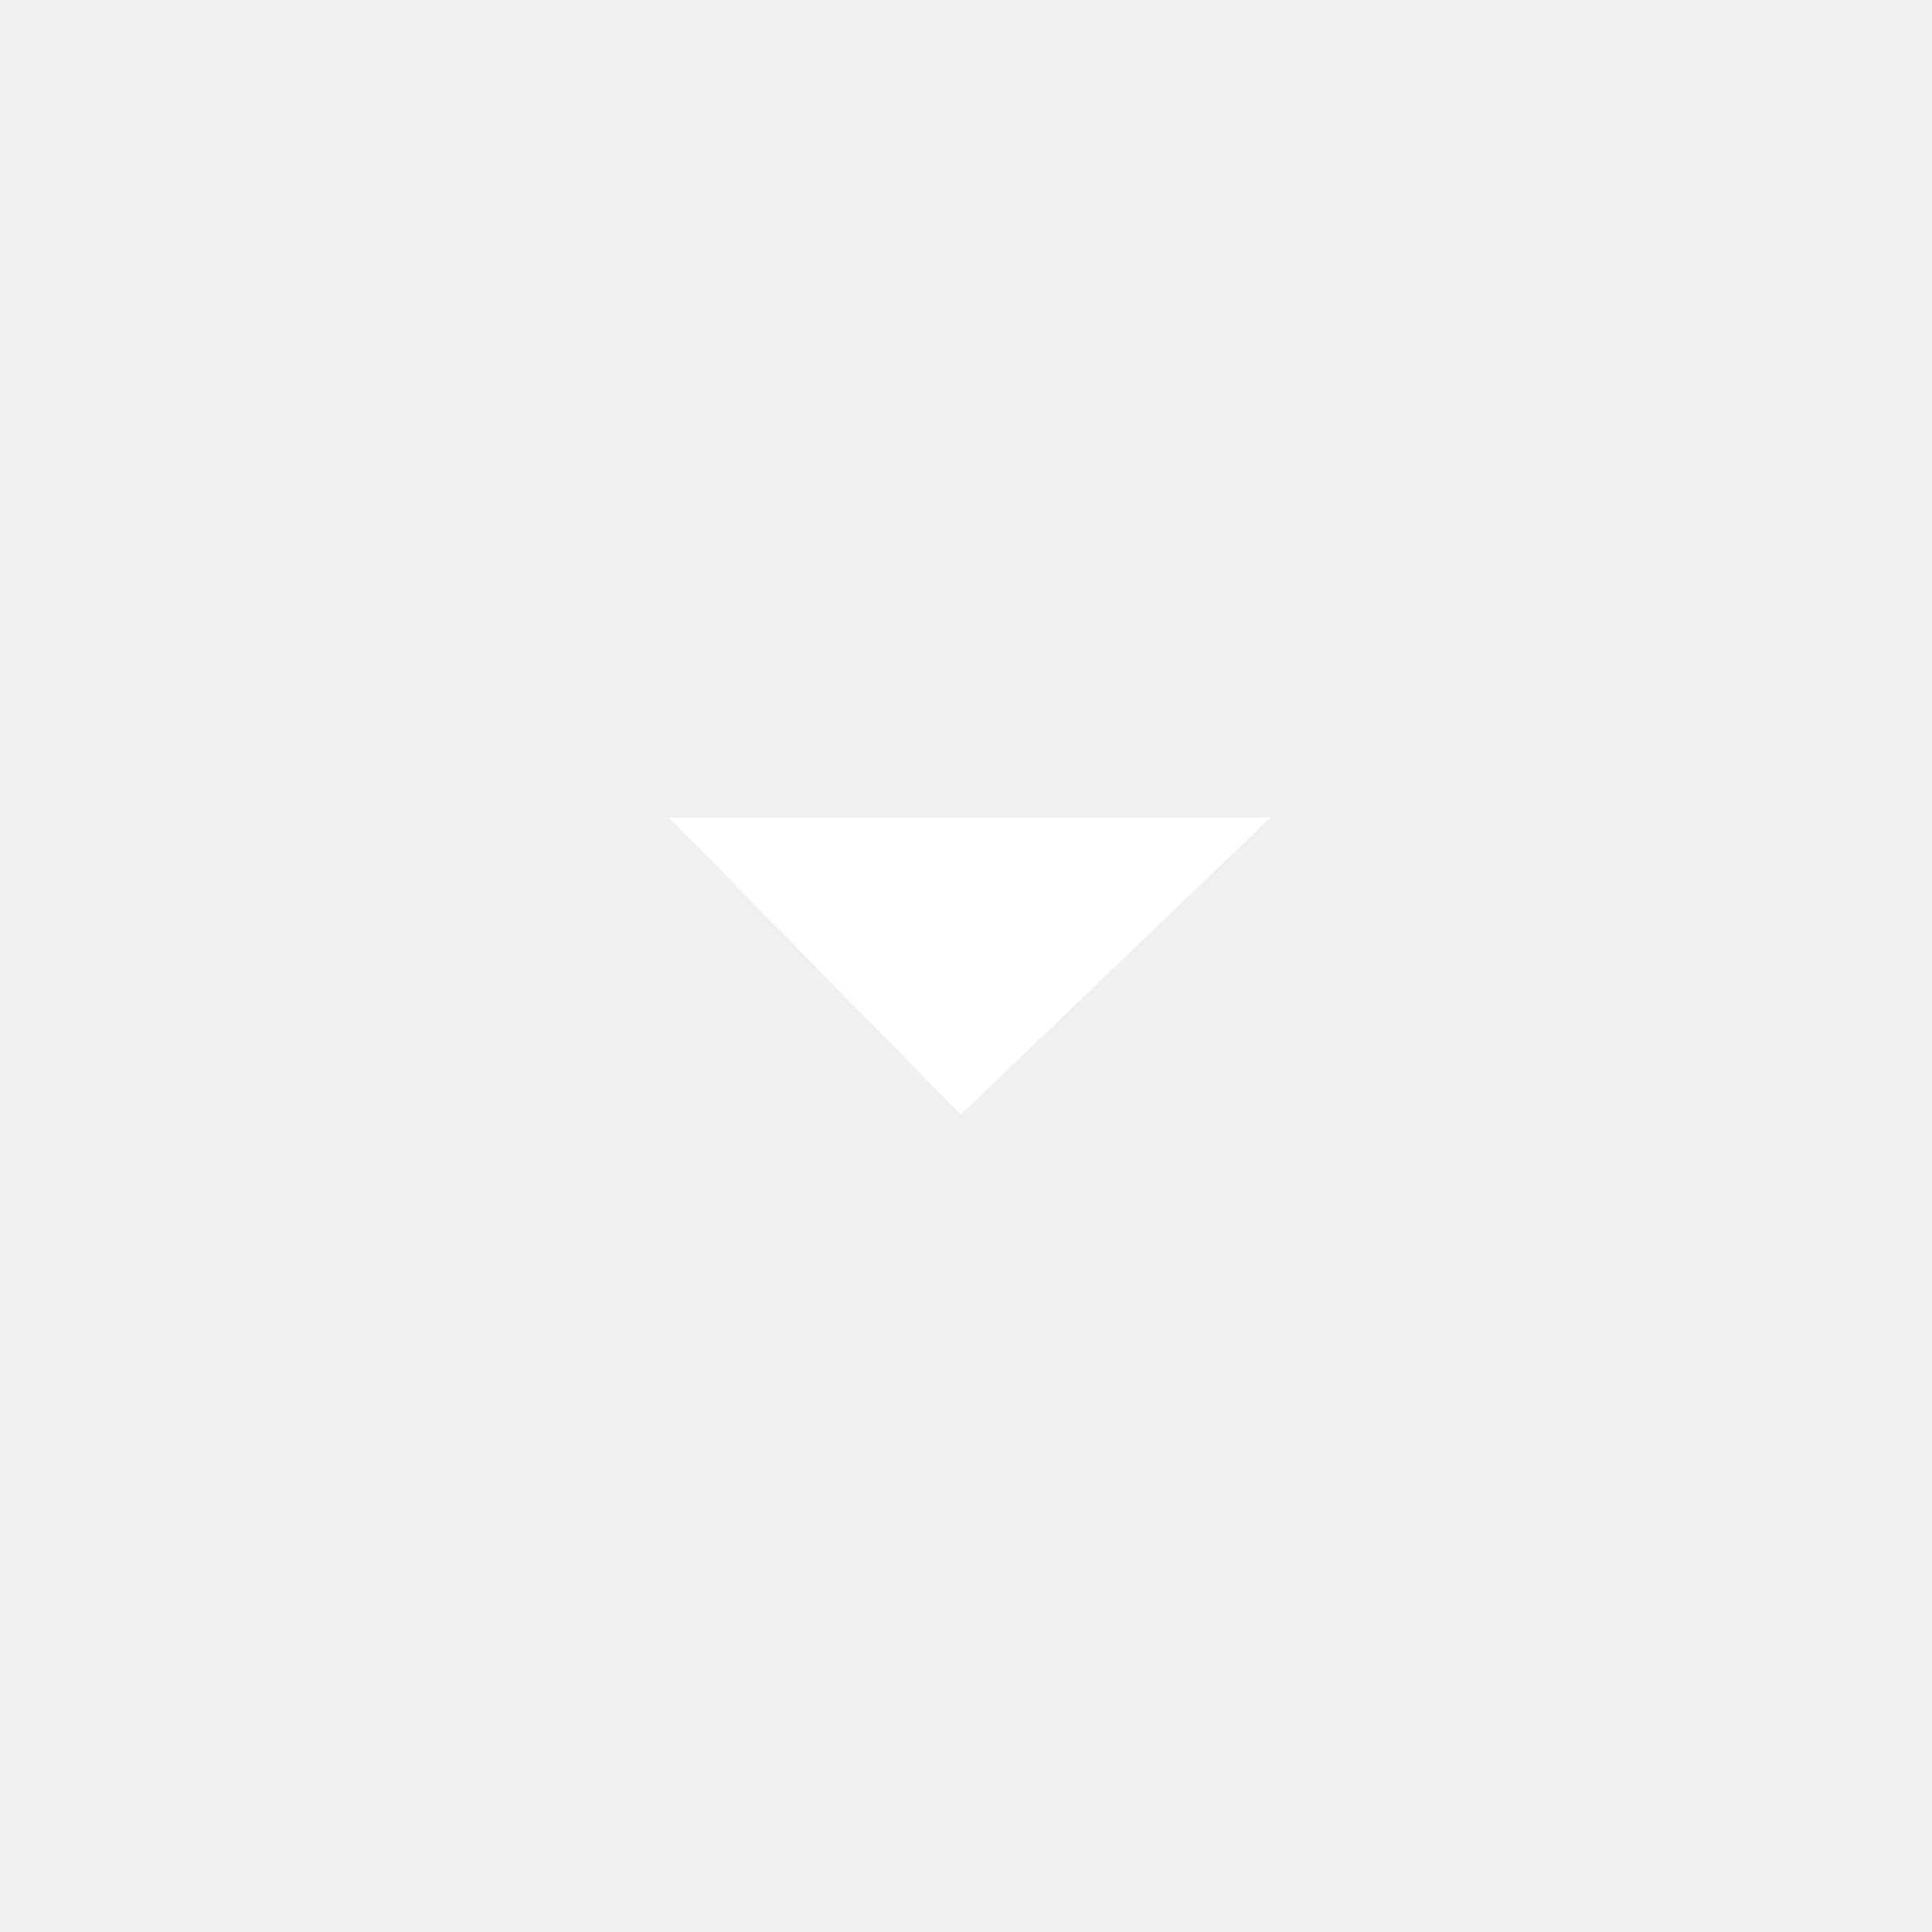
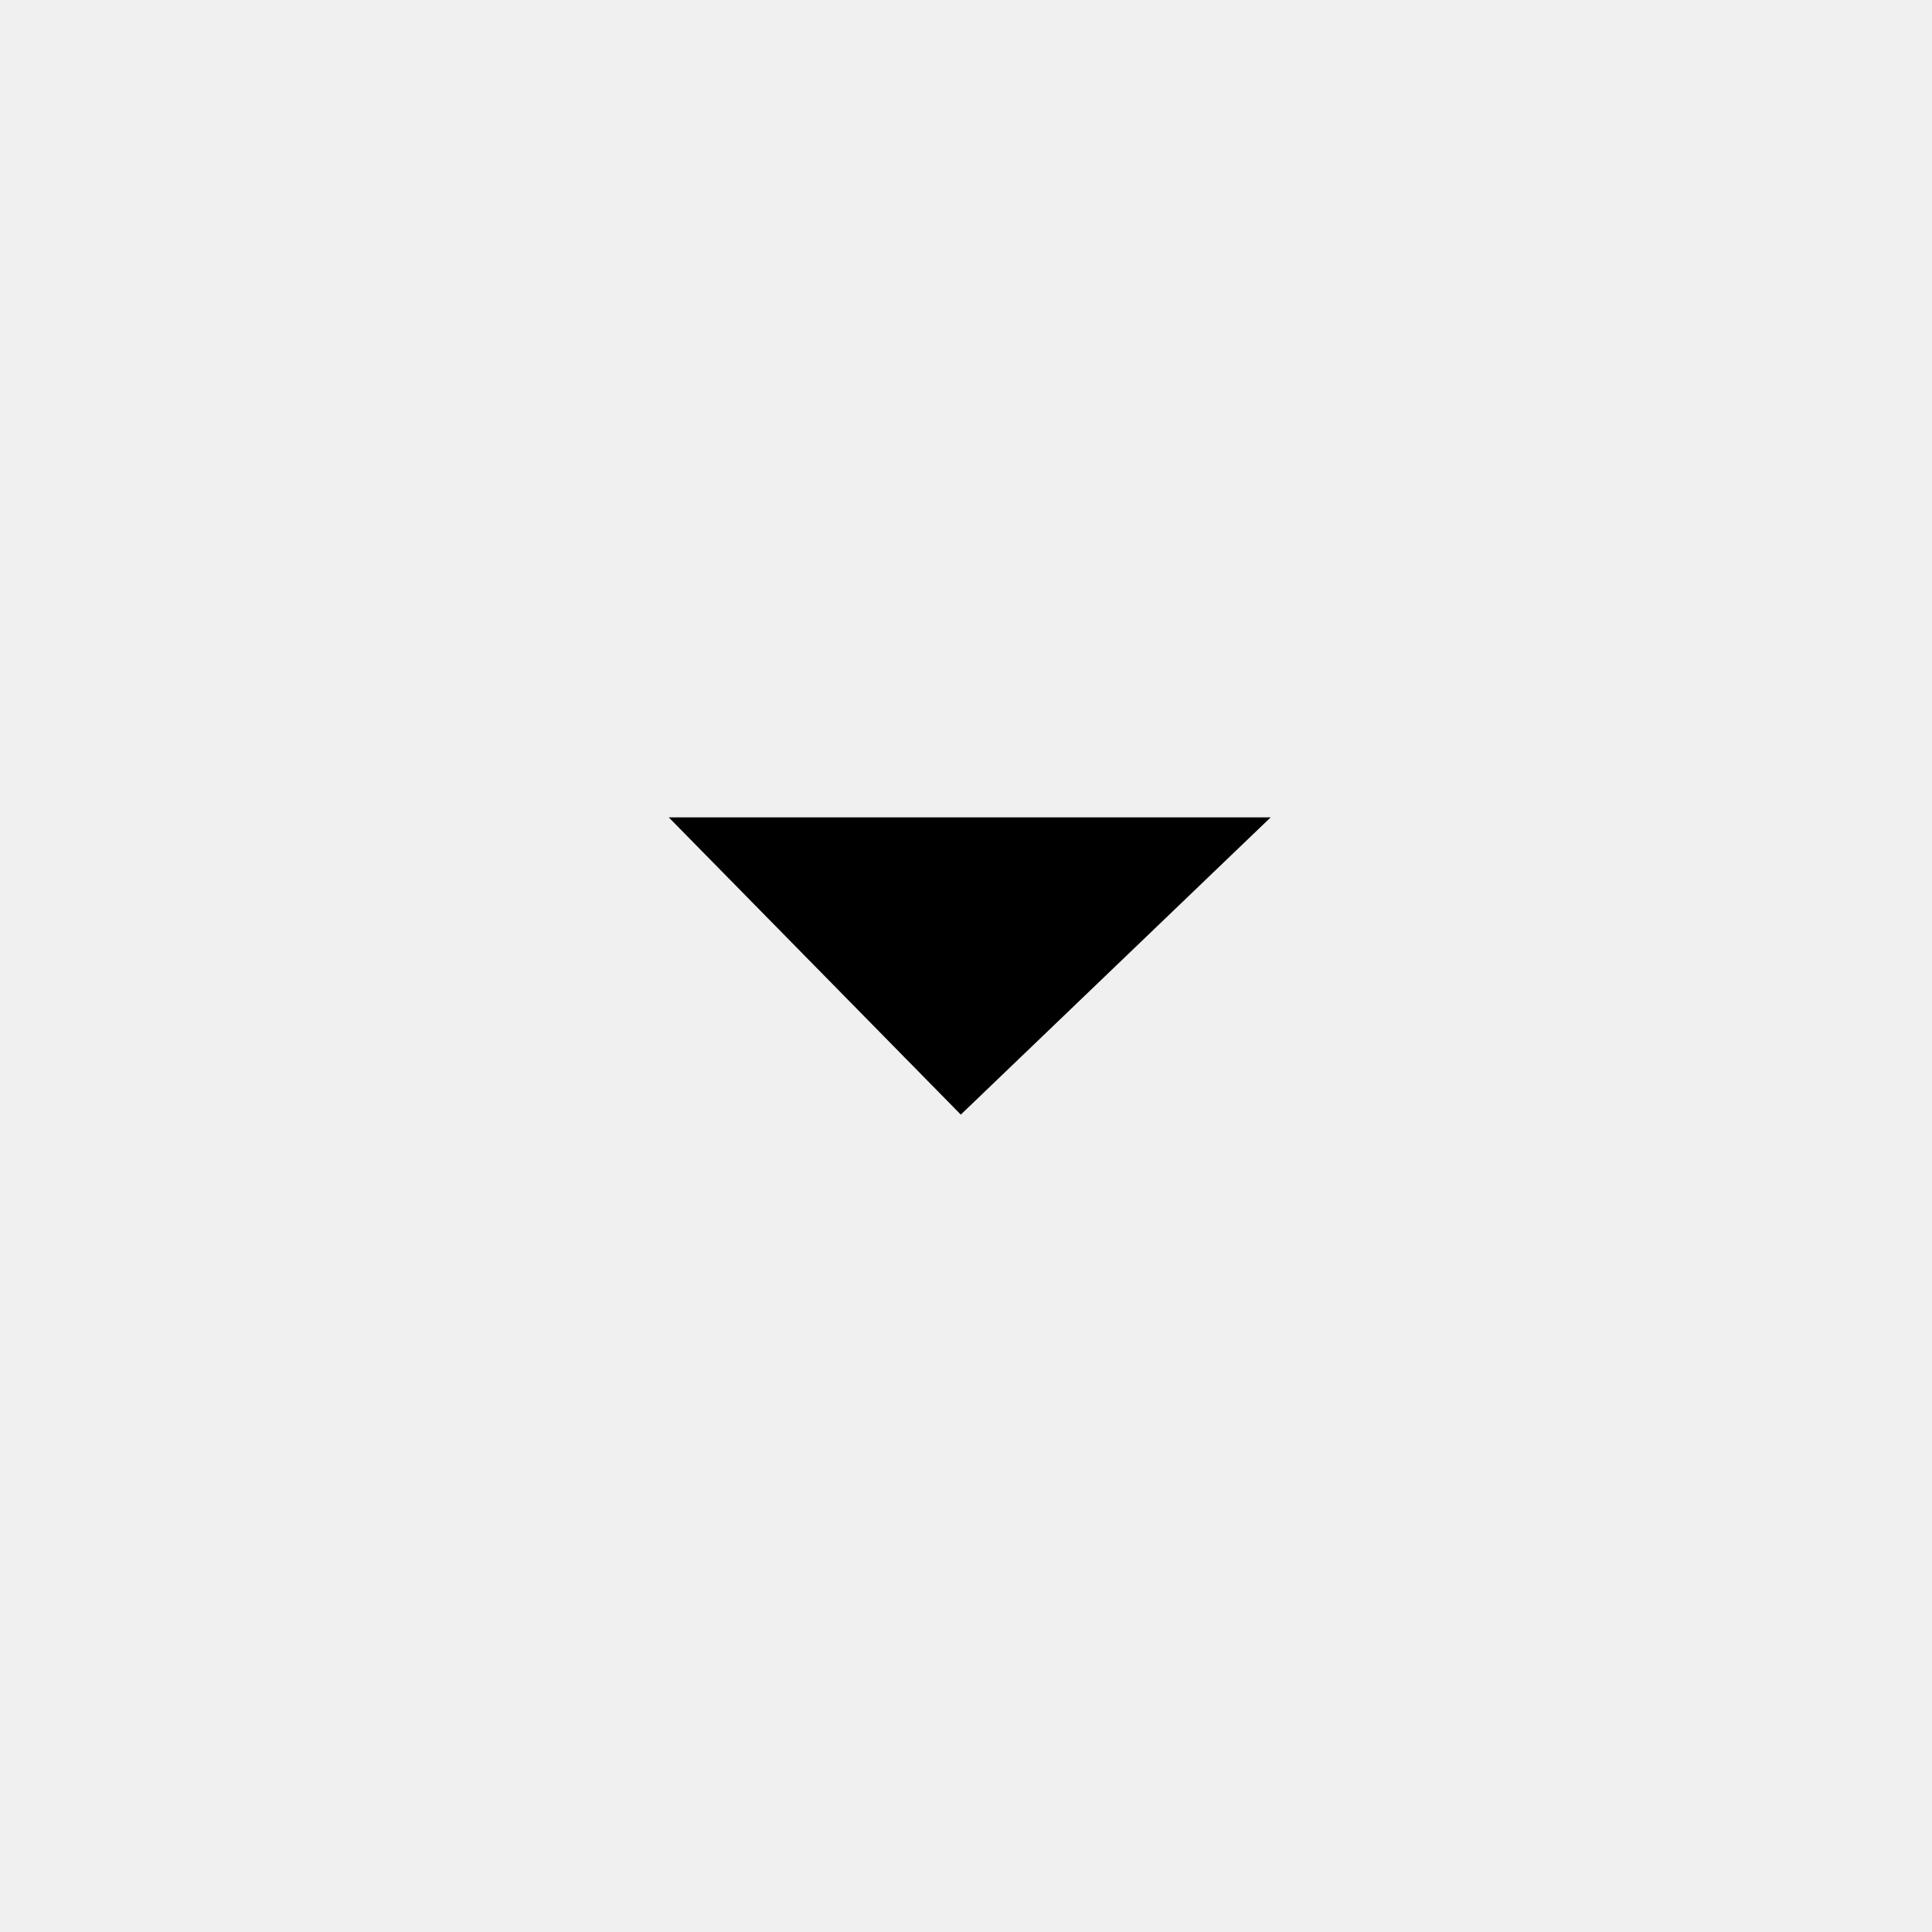
<svg xmlns="http://www.w3.org/2000/svg" width="26px" height="26px" viewBox="0 0 26 26" version="1.1">
  <defs />
-   <g id="Elements-/-Glyphs" stroke="none" stroke-width="1" fill="none" fill-rule="evenodd">
-     <g id="arrow-down" fill="#FFFFFF">
+   <g id="Glyphs" stroke="none" stroke-width="1" fill="none" fill-rule="evenodd">
+     <g id="arrow-down" fill="#000">
      <polyline id="Arrow" points="17.1 11 12.93 15 9 11" />
    </g>
  </g>
</svg>
